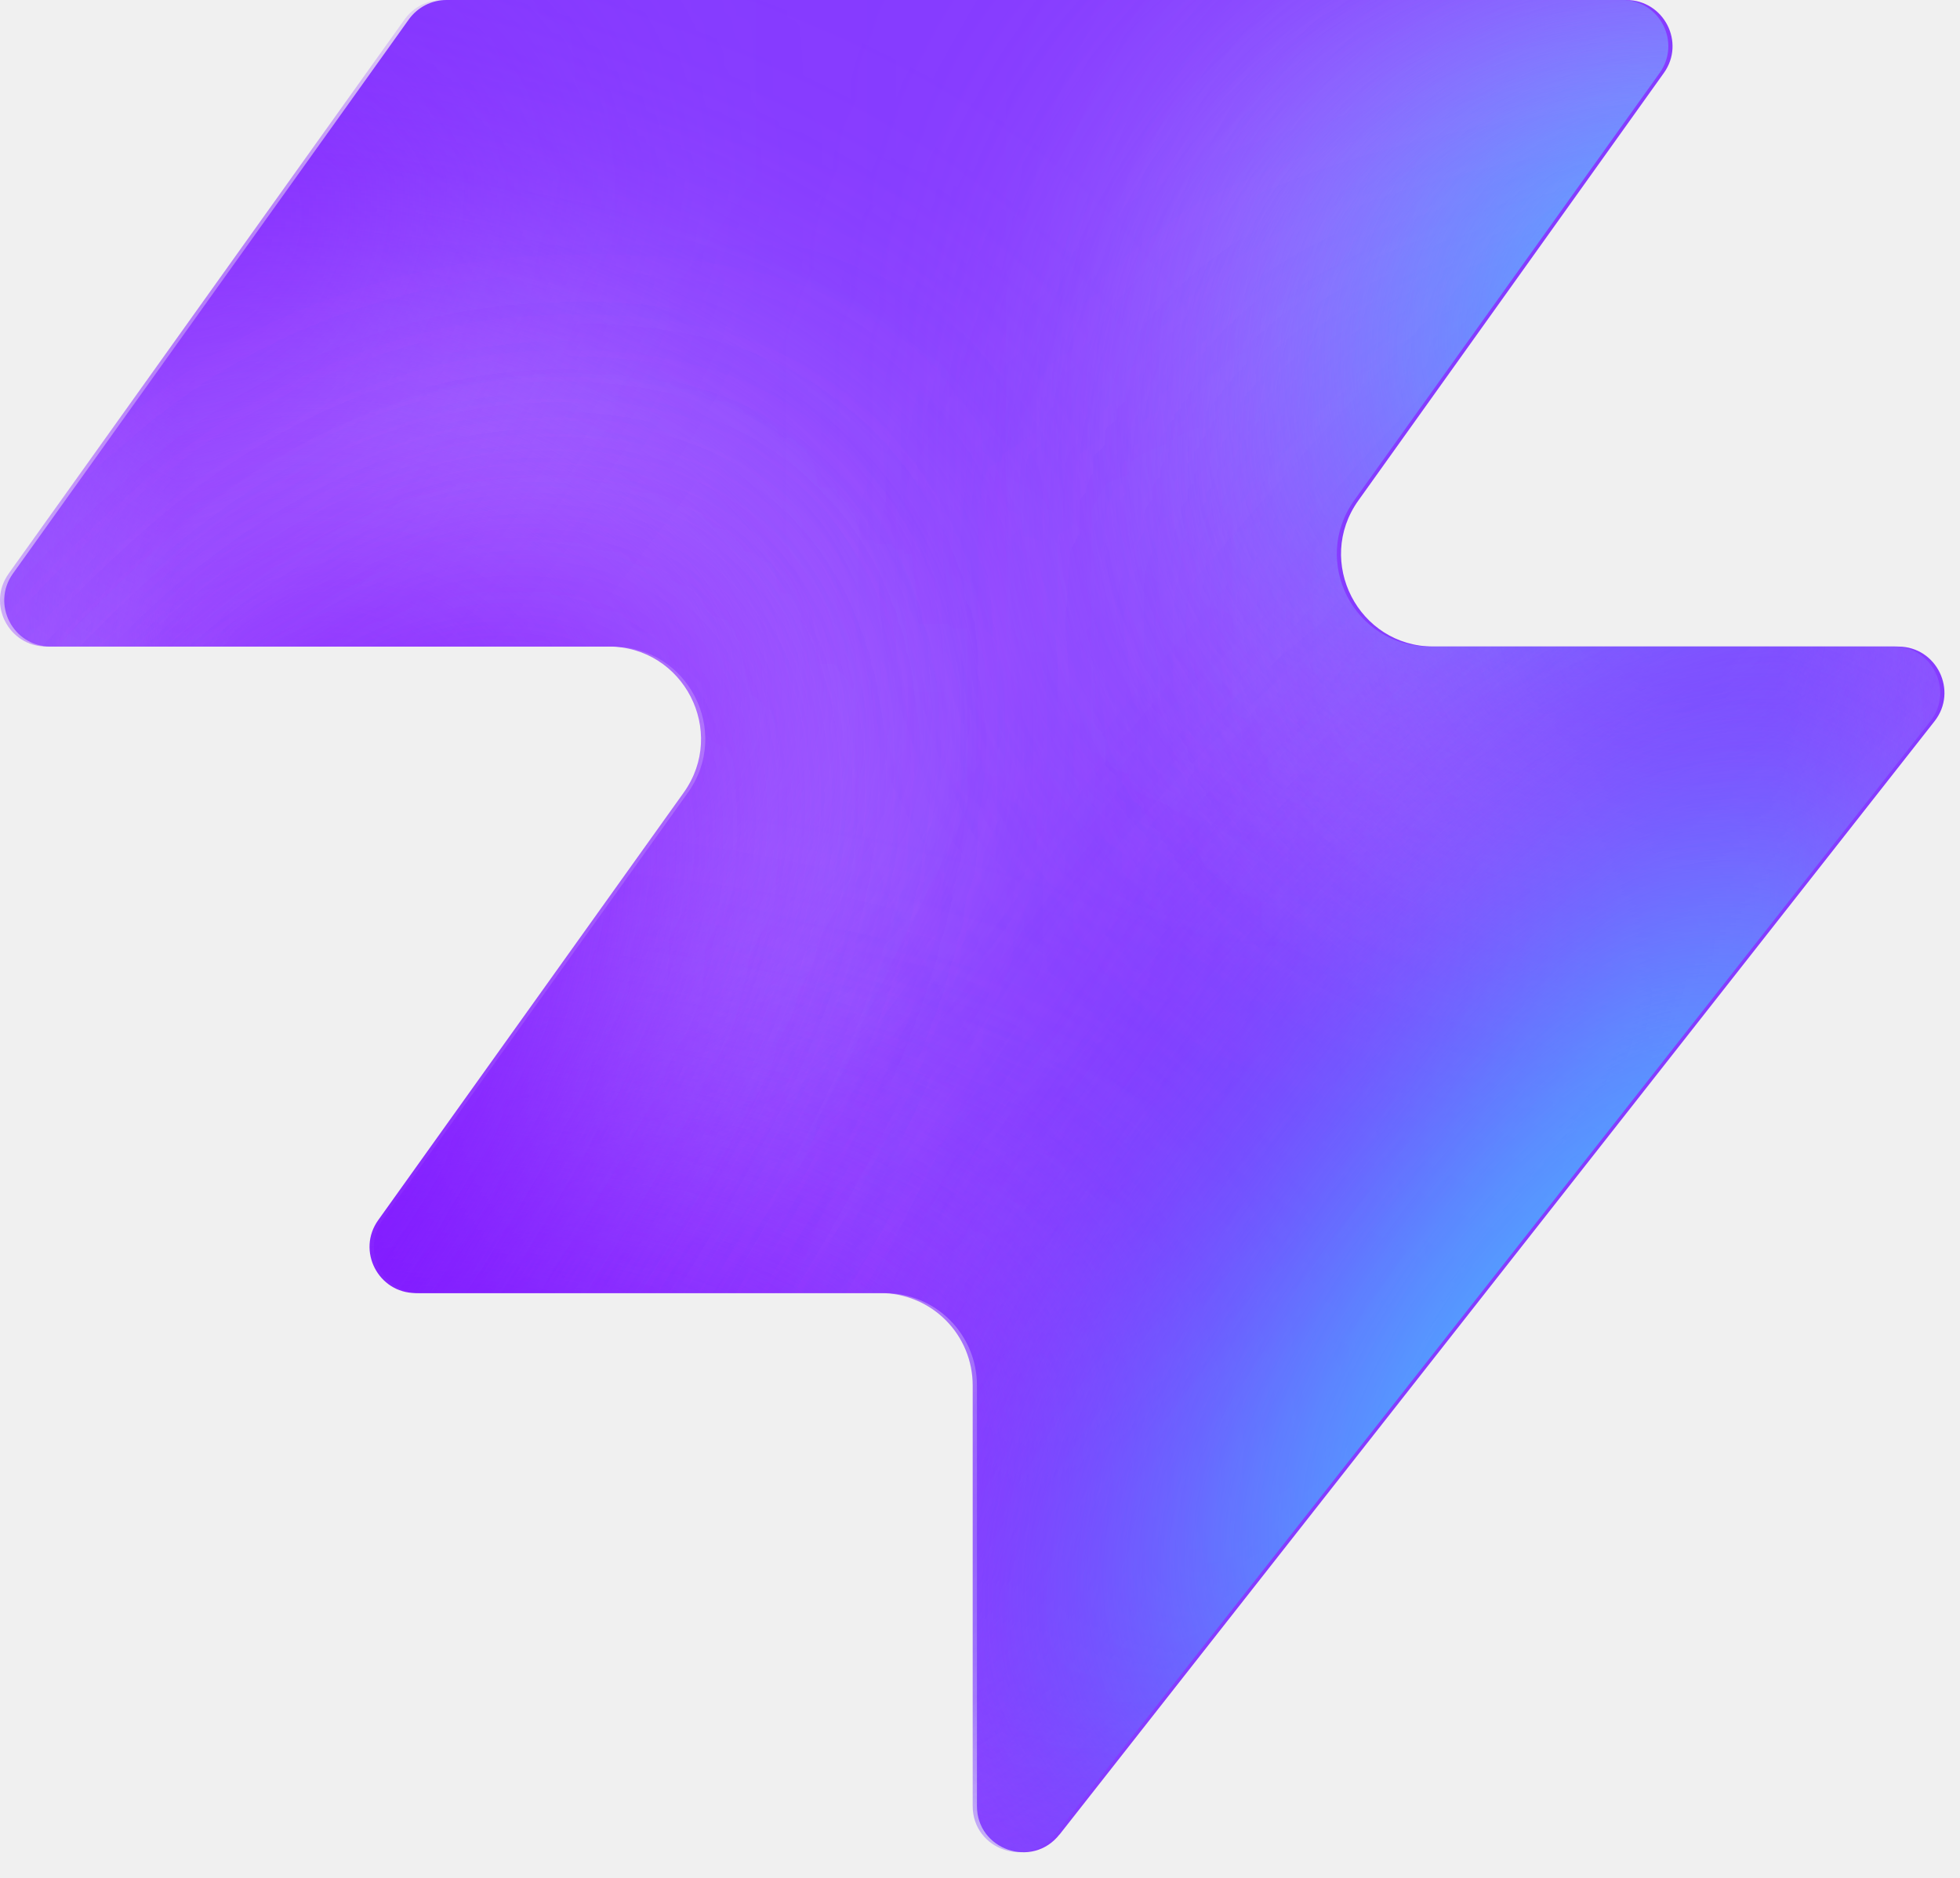
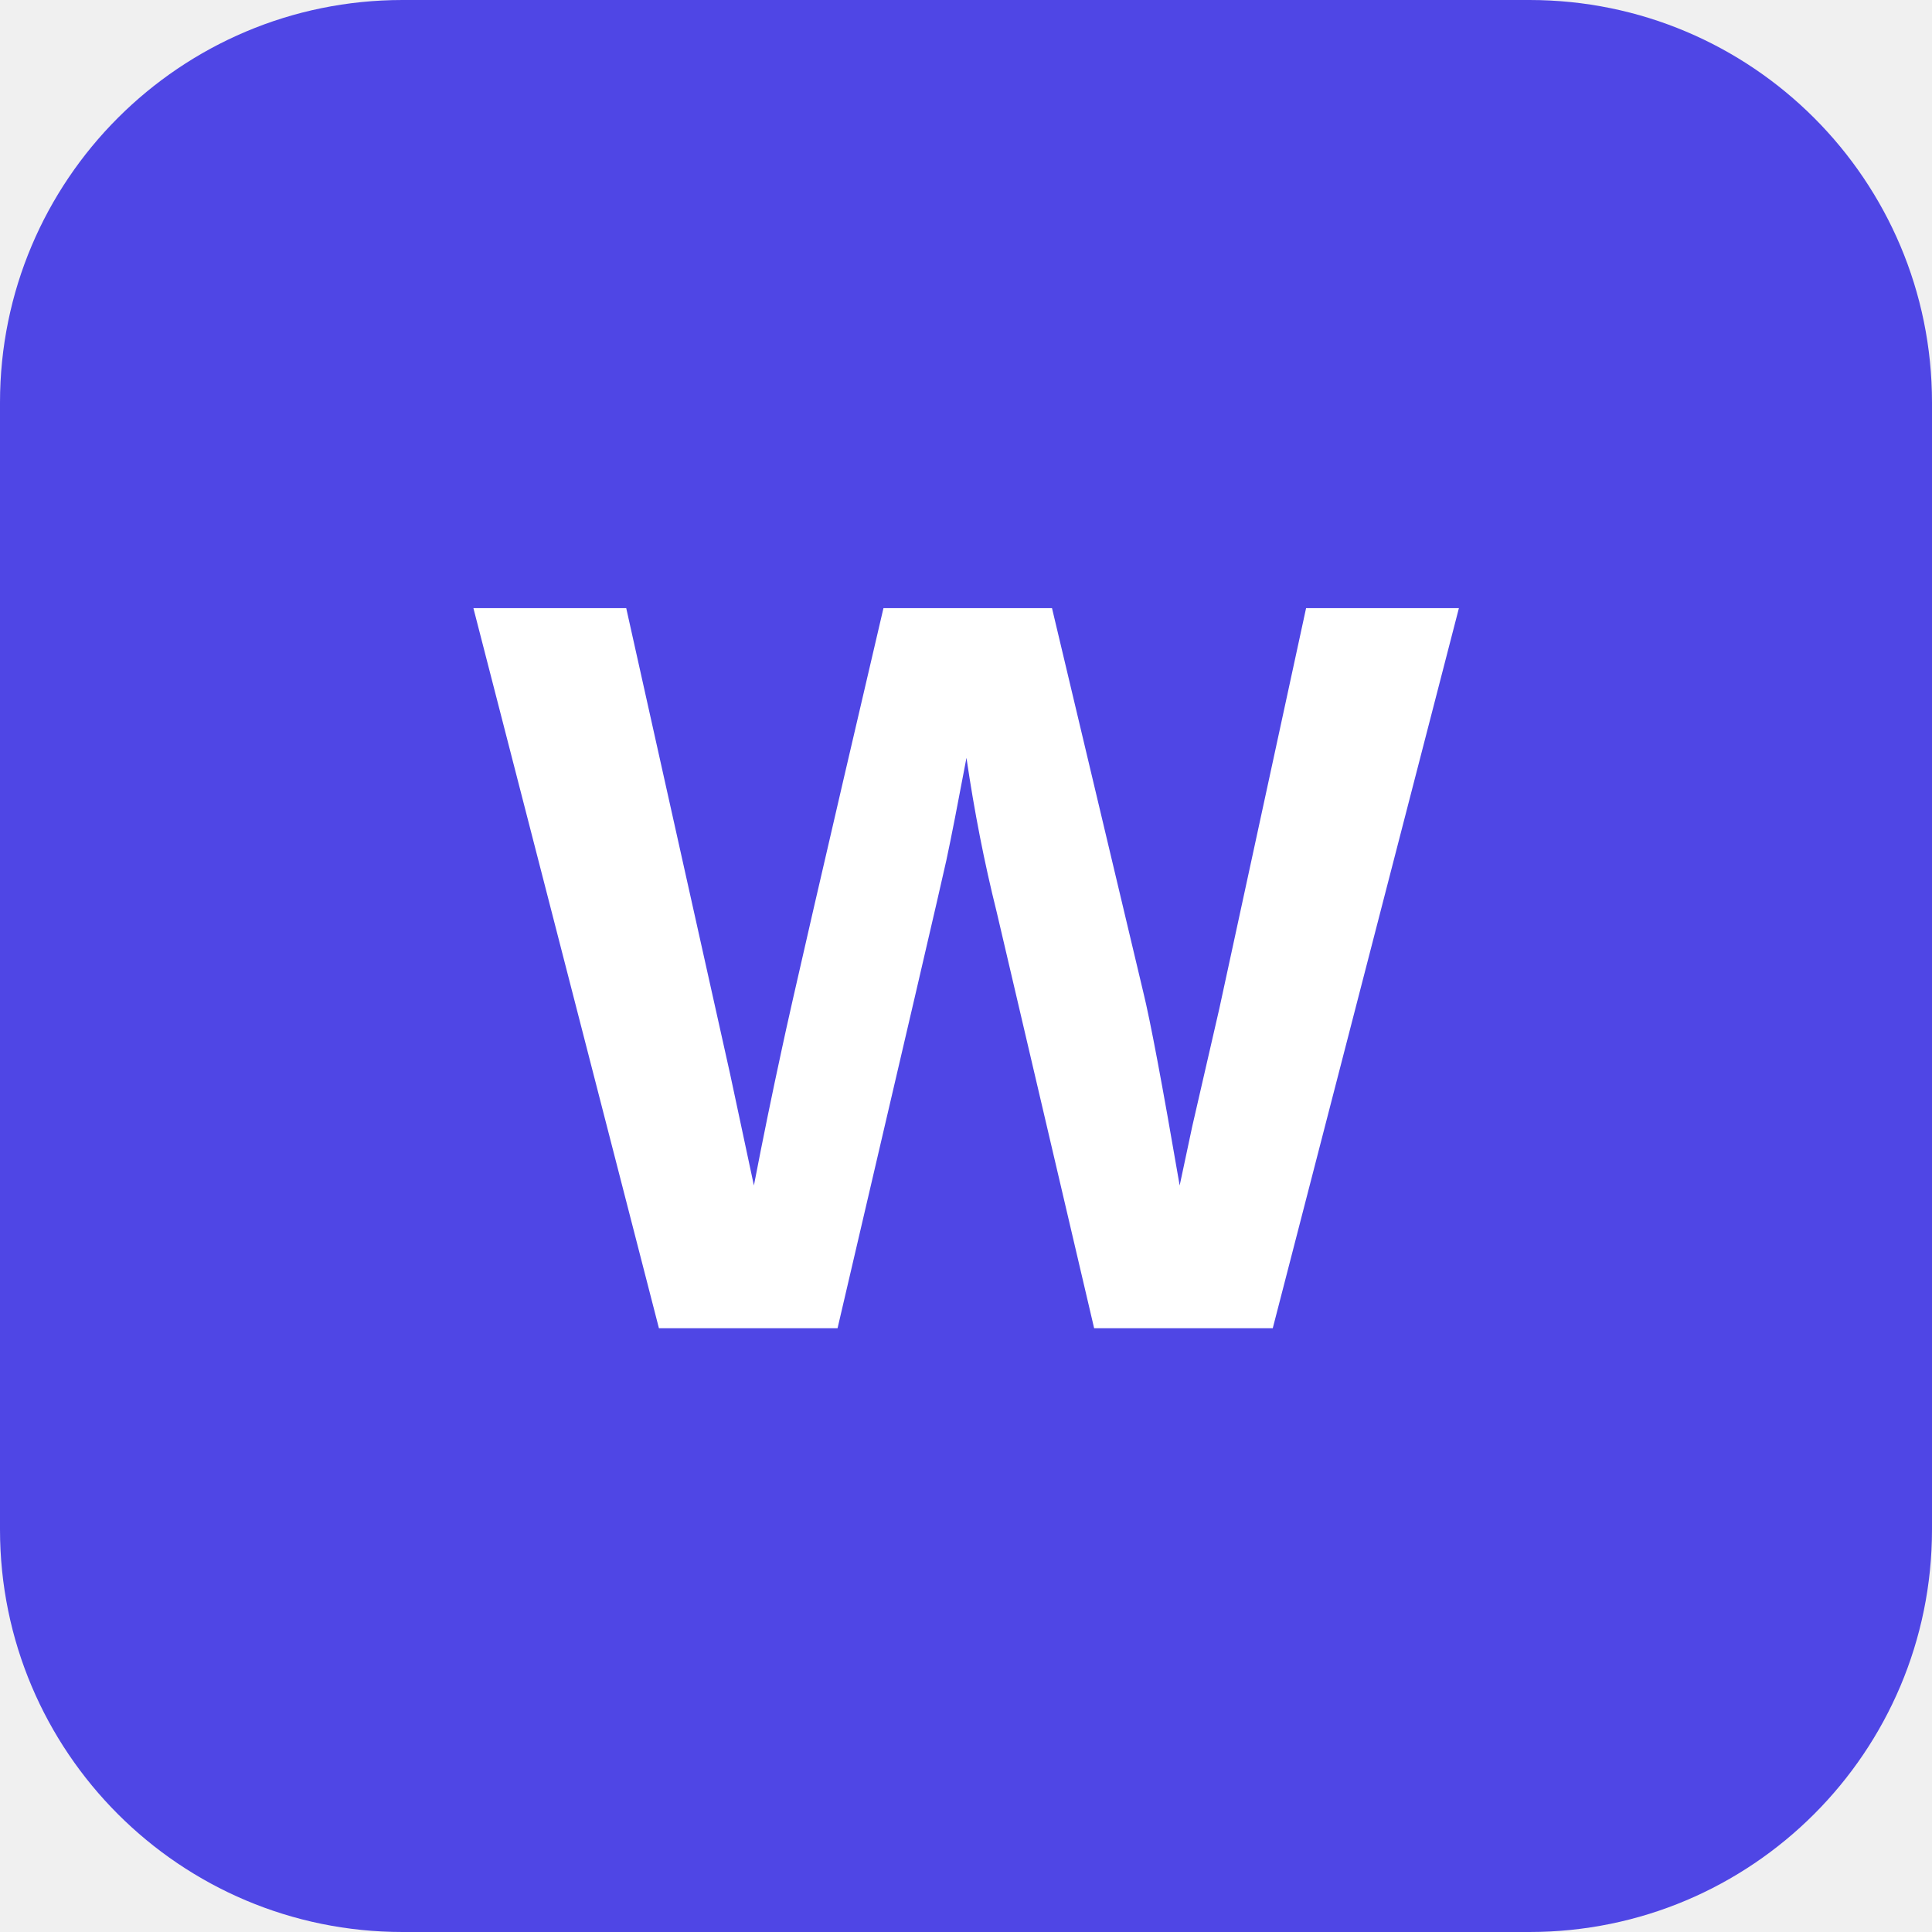
- <svg xmlns="http://www.w3.org/2000/svg" width="48" height="46" fill="none" viewBox="0 0 48 46">
-   <path fill="#863bff" d="M25.946 44.938c-.664.845-2.021.375-2.021-.698V33.937a2.26 2.26 0 0 0-2.262-2.262H10.287c-.92 0-1.456-1.04-.92-1.788l7.48-10.471c1.07-1.497 0-3.578-1.842-3.578H1.237c-.92 0-1.456-1.04-.92-1.788L10.013.474c.214-.297.556-.474.92-.474h28.894c.92 0 1.456 1.04.92 1.788l-7.48 10.471c-1.07 1.498 0 3.579 1.842 3.579h11.377c.943 0 1.473 1.088.89 1.83L25.947 44.94z" style="fill:#863bff;fill:color(display-p3 .525 .23 1);fill-opacity:1" />
-   <mask id="a" width="48" height="46" x="0" y="0" maskUnits="userSpaceOnUse" style="mask-type:alpha">
-     <path fill="#000" d="M25.842 44.938c-.664.844-2.021.375-2.021-.698V33.937a2.26 2.26 0 0 0-2.262-2.262H10.183c-.92 0-1.456-1.04-.92-1.788l7.48-10.471c1.07-1.498 0-3.579-1.842-3.579H1.133c-.92 0-1.456-1.04-.92-1.787L9.91.473c.214-.297.556-.474.92-.474h28.894c.92 0 1.456 1.04.92 1.788l-7.48 10.471c-1.07 1.498 0 3.578 1.842 3.578h11.377c.943 0 1.473 1.088.89 1.832L25.843 44.94z" style="fill:#000;fill-opacity:1" />
-   </mask>
-   <g mask="url(#a)">
-     <g filter="url(#b)">
-       <ellipse cx="5.508" cy="14.704" fill="#ede6ff" rx="5.508" ry="14.704" style="fill:#ede6ff;fill:color(display-p3 .927 .903 1);fill-opacity:1" transform="matrix(.00324 1 1 -.00324 -4.47 31.516)" />
-     </g>
-     <g filter="url(#c)">
-       <ellipse cx="10.399" cy="29.851" fill="#ede6ff" rx="10.399" ry="29.851" style="fill:#ede6ff;fill:color(display-p3 .927 .903 1);fill-opacity:1" transform="matrix(.00324 1 1 -.00324 -39.328 7.883)" />
-     </g>
-     <g filter="url(#d)">
-       <ellipse cx="5.508" cy="30.487" fill="#7e14ff" rx="5.508" ry="30.487" style="fill:#7e14ff;fill:color(display-p3 .492 .077 1);fill-opacity:1" transform="rotate(89.814 -25.913 -14.639)scale(1 -1)" />
-     </g>
-     <g filter="url(#e)">
-       <ellipse cx="5.508" cy="30.599" fill="#7e14ff" rx="5.508" ry="30.599" style="fill:#7e14ff;fill:color(display-p3 .492 .077 1);fill-opacity:1" transform="rotate(89.814 -32.644 -3.334)scale(1 -1)" />
-     </g>
-     <g filter="url(#f)">
-       <ellipse cx="5.508" cy="30.599" fill="#7e14ff" rx="5.508" ry="30.599" style="fill:#7e14ff;fill:color(display-p3 .492 .077 1);fill-opacity:1" transform="matrix(.00324 1 1 -.00324 -34.34 30.47)" />
-     </g>
-     <g filter="url(#g)">
-       <ellipse cx="14.072" cy="22.078" fill="#ede6ff" rx="14.072" ry="22.078" style="fill:#ede6ff;fill:color(display-p3 .927 .903 1);fill-opacity:1" transform="rotate(93.35 24.506 48.493)scale(-1 1)" />
-     </g>
-     <g filter="url(#h)">
-       <ellipse cx="3.47" cy="21.501" fill="#7e14ff" rx="3.47" ry="21.501" style="fill:#7e14ff;fill:color(display-p3 .492 .077 1);fill-opacity:1" transform="rotate(89.009 28.708 47.59)scale(-1 1)" />
-     </g>
-     <g filter="url(#i)">
-       <ellipse cx="3.47" cy="21.501" fill="#7e14ff" rx="3.47" ry="21.501" style="fill:#7e14ff;fill:color(display-p3 .492 .077 1);fill-opacity:1" transform="rotate(89.009 28.708 47.59)scale(-1 1)" />
-     </g>
-     <g filter="url(#j)">
-       <ellipse cx=".387" cy="8.972" fill="#7e14ff" rx="4.407" ry="29.108" style="fill:#7e14ff;fill:color(display-p3 .492 .077 1);fill-opacity:1" transform="rotate(39.51 .387 8.972)" />
-     </g>
-     <g filter="url(#k)">
-       <ellipse cx="47.523" cy="-6.092" fill="#7e14ff" rx="4.407" ry="29.108" style="fill:#7e14ff;fill:color(display-p3 .492 .077 1);fill-opacity:1" transform="rotate(37.892 47.523 -6.092)" />
-     </g>
-     <g filter="url(#l)">
-       <ellipse cx="41.412" cy="6.333" fill="#47bfff" rx="5.971" ry="9.665" style="fill:#47bfff;fill:color(display-p3 .28 .748 1);fill-opacity:1" transform="rotate(37.892 41.412 6.333)" />
-     </g>
-     <g filter="url(#m)">
-       <ellipse cx="-1.879" cy="38.332" fill="#7e14ff" rx="4.407" ry="29.108" style="fill:#7e14ff;fill:color(display-p3 .492 .077 1);fill-opacity:1" transform="rotate(37.892 -1.88 38.332)" />
-     </g>
-     <g filter="url(#n)">
-       <ellipse cx="-1.879" cy="38.332" fill="#7e14ff" rx="4.407" ry="29.108" style="fill:#7e14ff;fill:color(display-p3 .492 .077 1);fill-opacity:1" transform="rotate(37.892 -1.88 38.332)" />
-     </g>
-     <g filter="url(#o)">
-       <ellipse cx="35.651" cy="29.907" fill="#7e14ff" rx="4.407" ry="29.108" style="fill:#7e14ff;fill:color(display-p3 .492 .077 1);fill-opacity:1" transform="rotate(37.892 35.651 29.907)" />
-     </g>
-     <g filter="url(#p)">
-       <ellipse cx="38.418" cy="32.4" fill="#47bfff" rx="5.971" ry="15.297" style="fill:#47bfff;fill:color(display-p3 .28 .748 1);fill-opacity:1" transform="rotate(37.892 38.418 32.4)" />
-     </g>
-   </g>
-   <defs>
-     <filter id="b" width="60.045" height="41.654" x="-19.77" y="16.149" color-interpolation-filters="sRGB" filterUnits="userSpaceOnUse">
-       <feFlood flood-opacity="0" result="BackgroundImageFix" />
-       <feBlend in="SourceGraphic" in2="BackgroundImageFix" result="shape" />
-       <feGaussianBlur result="effect1_foregroundBlur_2002_17158" stdDeviation="7.659" />
-     </filter>
-     <filter id="c" width="90.34" height="51.437" x="-54.613" y="-7.533" color-interpolation-filters="sRGB" filterUnits="userSpaceOnUse">
-       <feFlood flood-opacity="0" result="BackgroundImageFix" />
-       <feBlend in="SourceGraphic" in2="BackgroundImageFix" result="shape" />
-       <feGaussianBlur result="effect1_foregroundBlur_2002_17158" stdDeviation="7.659" />
-     </filter>
-     <filter id="d" width="79.355" height="29.4" x="-49.64" y="2.03" color-interpolation-filters="sRGB" filterUnits="userSpaceOnUse">
-       <feFlood flood-opacity="0" result="BackgroundImageFix" />
-       <feBlend in="SourceGraphic" in2="BackgroundImageFix" result="shape" />
-       <feGaussianBlur result="effect1_foregroundBlur_2002_17158" stdDeviation="4.596" />
-     </filter>
-     <filter id="e" width="79.579" height="29.4" x="-45.045" y="20.029" color-interpolation-filters="sRGB" filterUnits="userSpaceOnUse">
-       <feFlood flood-opacity="0" result="BackgroundImageFix" />
-       <feBlend in="SourceGraphic" in2="BackgroundImageFix" result="shape" />
-       <feGaussianBlur result="effect1_foregroundBlur_2002_17158" stdDeviation="4.596" />
-     </filter>
-     <filter id="f" width="79.579" height="29.4" x="-43.513" y="21.178" color-interpolation-filters="sRGB" filterUnits="userSpaceOnUse">
-       <feFlood flood-opacity="0" result="BackgroundImageFix" />
-       <feBlend in="SourceGraphic" in2="BackgroundImageFix" result="shape" />
-       <feGaussianBlur result="effect1_foregroundBlur_2002_17158" stdDeviation="4.596" />
-     </filter>
-     <filter id="g" width="74.749" height="58.852" x="15.756" y="-17.901" color-interpolation-filters="sRGB" filterUnits="userSpaceOnUse">
-       <feFlood flood-opacity="0" result="BackgroundImageFix" />
-       <feBlend in="SourceGraphic" in2="BackgroundImageFix" result="shape" />
-       <feGaussianBlur result="effect1_foregroundBlur_2002_17158" stdDeviation="7.659" />
-     </filter>
-     <filter id="h" width="61.377" height="25.362" x="23.548" y="2.284" color-interpolation-filters="sRGB" filterUnits="userSpaceOnUse">
-       <feFlood flood-opacity="0" result="BackgroundImageFix" />
-       <feBlend in="SourceGraphic" in2="BackgroundImageFix" result="shape" />
-       <feGaussianBlur result="effect1_foregroundBlur_2002_17158" stdDeviation="4.596" />
-     </filter>
-     <filter id="i" width="61.377" height="25.362" x="23.548" y="2.284" color-interpolation-filters="sRGB" filterUnits="userSpaceOnUse">
-       <feFlood flood-opacity="0" result="BackgroundImageFix" />
-       <feBlend in="SourceGraphic" in2="BackgroundImageFix" result="shape" />
-       <feGaussianBlur result="effect1_foregroundBlur_2002_17158" stdDeviation="4.596" />
-     </filter>
-     <filter id="j" width="56.045" height="63.649" x="-27.636" y="-22.853" color-interpolation-filters="sRGB" filterUnits="userSpaceOnUse">
-       <feFlood flood-opacity="0" result="BackgroundImageFix" />
-       <feBlend in="SourceGraphic" in2="BackgroundImageFix" result="shape" />
-       <feGaussianBlur result="effect1_foregroundBlur_2002_17158" stdDeviation="4.596" />
-     </filter>
-     <filter id="k" width="54.814" height="64.646" x="20.116" y="-38.415" color-interpolation-filters="sRGB" filterUnits="userSpaceOnUse">
-       <feFlood flood-opacity="0" result="BackgroundImageFix" />
-       <feBlend in="SourceGraphic" in2="BackgroundImageFix" result="shape" />
-       <feGaussianBlur result="effect1_foregroundBlur_2002_17158" stdDeviation="4.596" />
-     </filter>
-     <filter id="l" width="33.541" height="35.313" x="24.641" y="-11.323" color-interpolation-filters="sRGB" filterUnits="userSpaceOnUse">
-       <feFlood flood-opacity="0" result="BackgroundImageFix" />
-       <feBlend in="SourceGraphic" in2="BackgroundImageFix" result="shape" />
-       <feGaussianBlur result="effect1_foregroundBlur_2002_17158" stdDeviation="4.596" />
-     </filter>
-     <filter id="m" width="54.814" height="64.646" x="-29.286" y="6.009" color-interpolation-filters="sRGB" filterUnits="userSpaceOnUse">
-       <feFlood flood-opacity="0" result="BackgroundImageFix" />
-       <feBlend in="SourceGraphic" in2="BackgroundImageFix" result="shape" />
-       <feGaussianBlur result="effect1_foregroundBlur_2002_17158" stdDeviation="4.596" />
-     </filter>
-     <filter id="n" width="54.814" height="64.646" x="-29.286" y="6.009" color-interpolation-filters="sRGB" filterUnits="userSpaceOnUse">
-       <feFlood flood-opacity="0" result="BackgroundImageFix" />
-       <feBlend in="SourceGraphic" in2="BackgroundImageFix" result="shape" />
-       <feGaussianBlur result="effect1_foregroundBlur_2002_17158" stdDeviation="4.596" />
-     </filter>
-     <filter id="o" width="54.814" height="64.646" x="8.244" y="-2.416" color-interpolation-filters="sRGB" filterUnits="userSpaceOnUse">
-       <feFlood flood-opacity="0" result="BackgroundImageFix" />
-       <feBlend in="SourceGraphic" in2="BackgroundImageFix" result="shape" />
-       <feGaussianBlur result="effect1_foregroundBlur_2002_17158" stdDeviation="4.596" />
-     </filter>
-     <filter id="p" width="39.409" height="43.623" x="18.713" y="10.588" color-interpolation-filters="sRGB" filterUnits="userSpaceOnUse">
-       <feFlood flood-opacity="0" result="BackgroundImageFix" />
-       <feBlend in="SourceGraphic" in2="BackgroundImageFix" result="shape" />
-       <feGaussianBlur result="effect1_foregroundBlur_2002_17158" stdDeviation="4.596" />
-     </filter>
-   </defs>
+ <svg xmlns="http://www.w3.org/2000/svg" viewBox="0 0 48 48" width="48" height="48">
+   <rect width="48" height="48" rx="10" fill="#4f46e5" />
+   <text x="24" y="33" font-family="Arial, sans-serif" font-size="26" font-weight="bold" fill="white" text-anchor="middle">W</text>
</svg>
